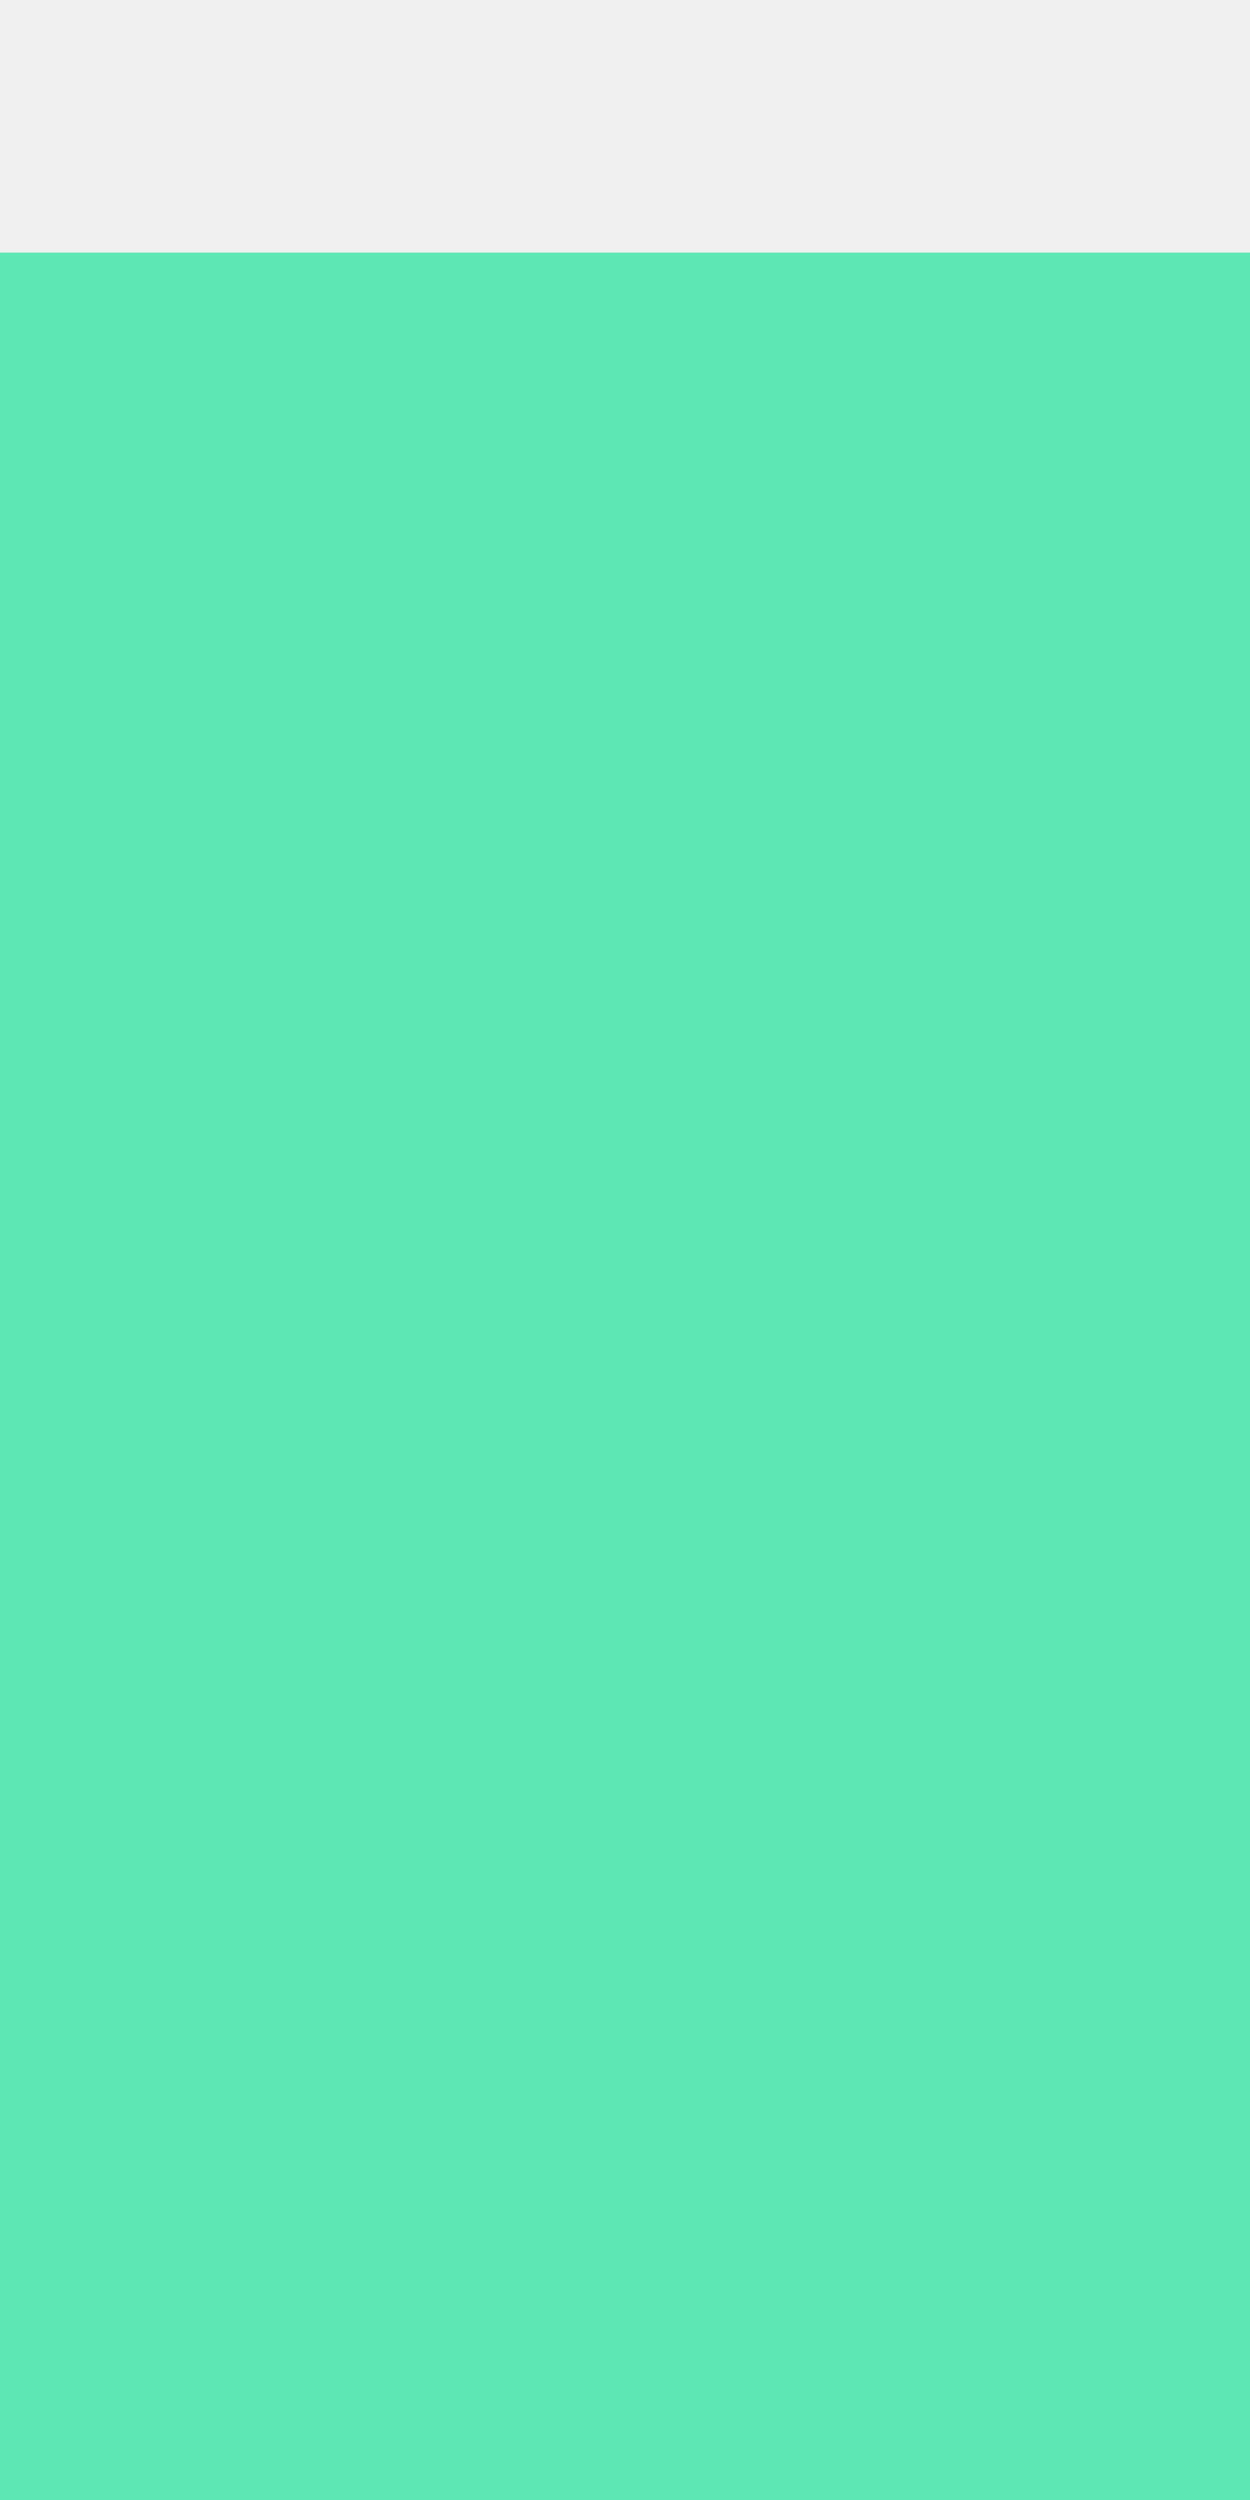
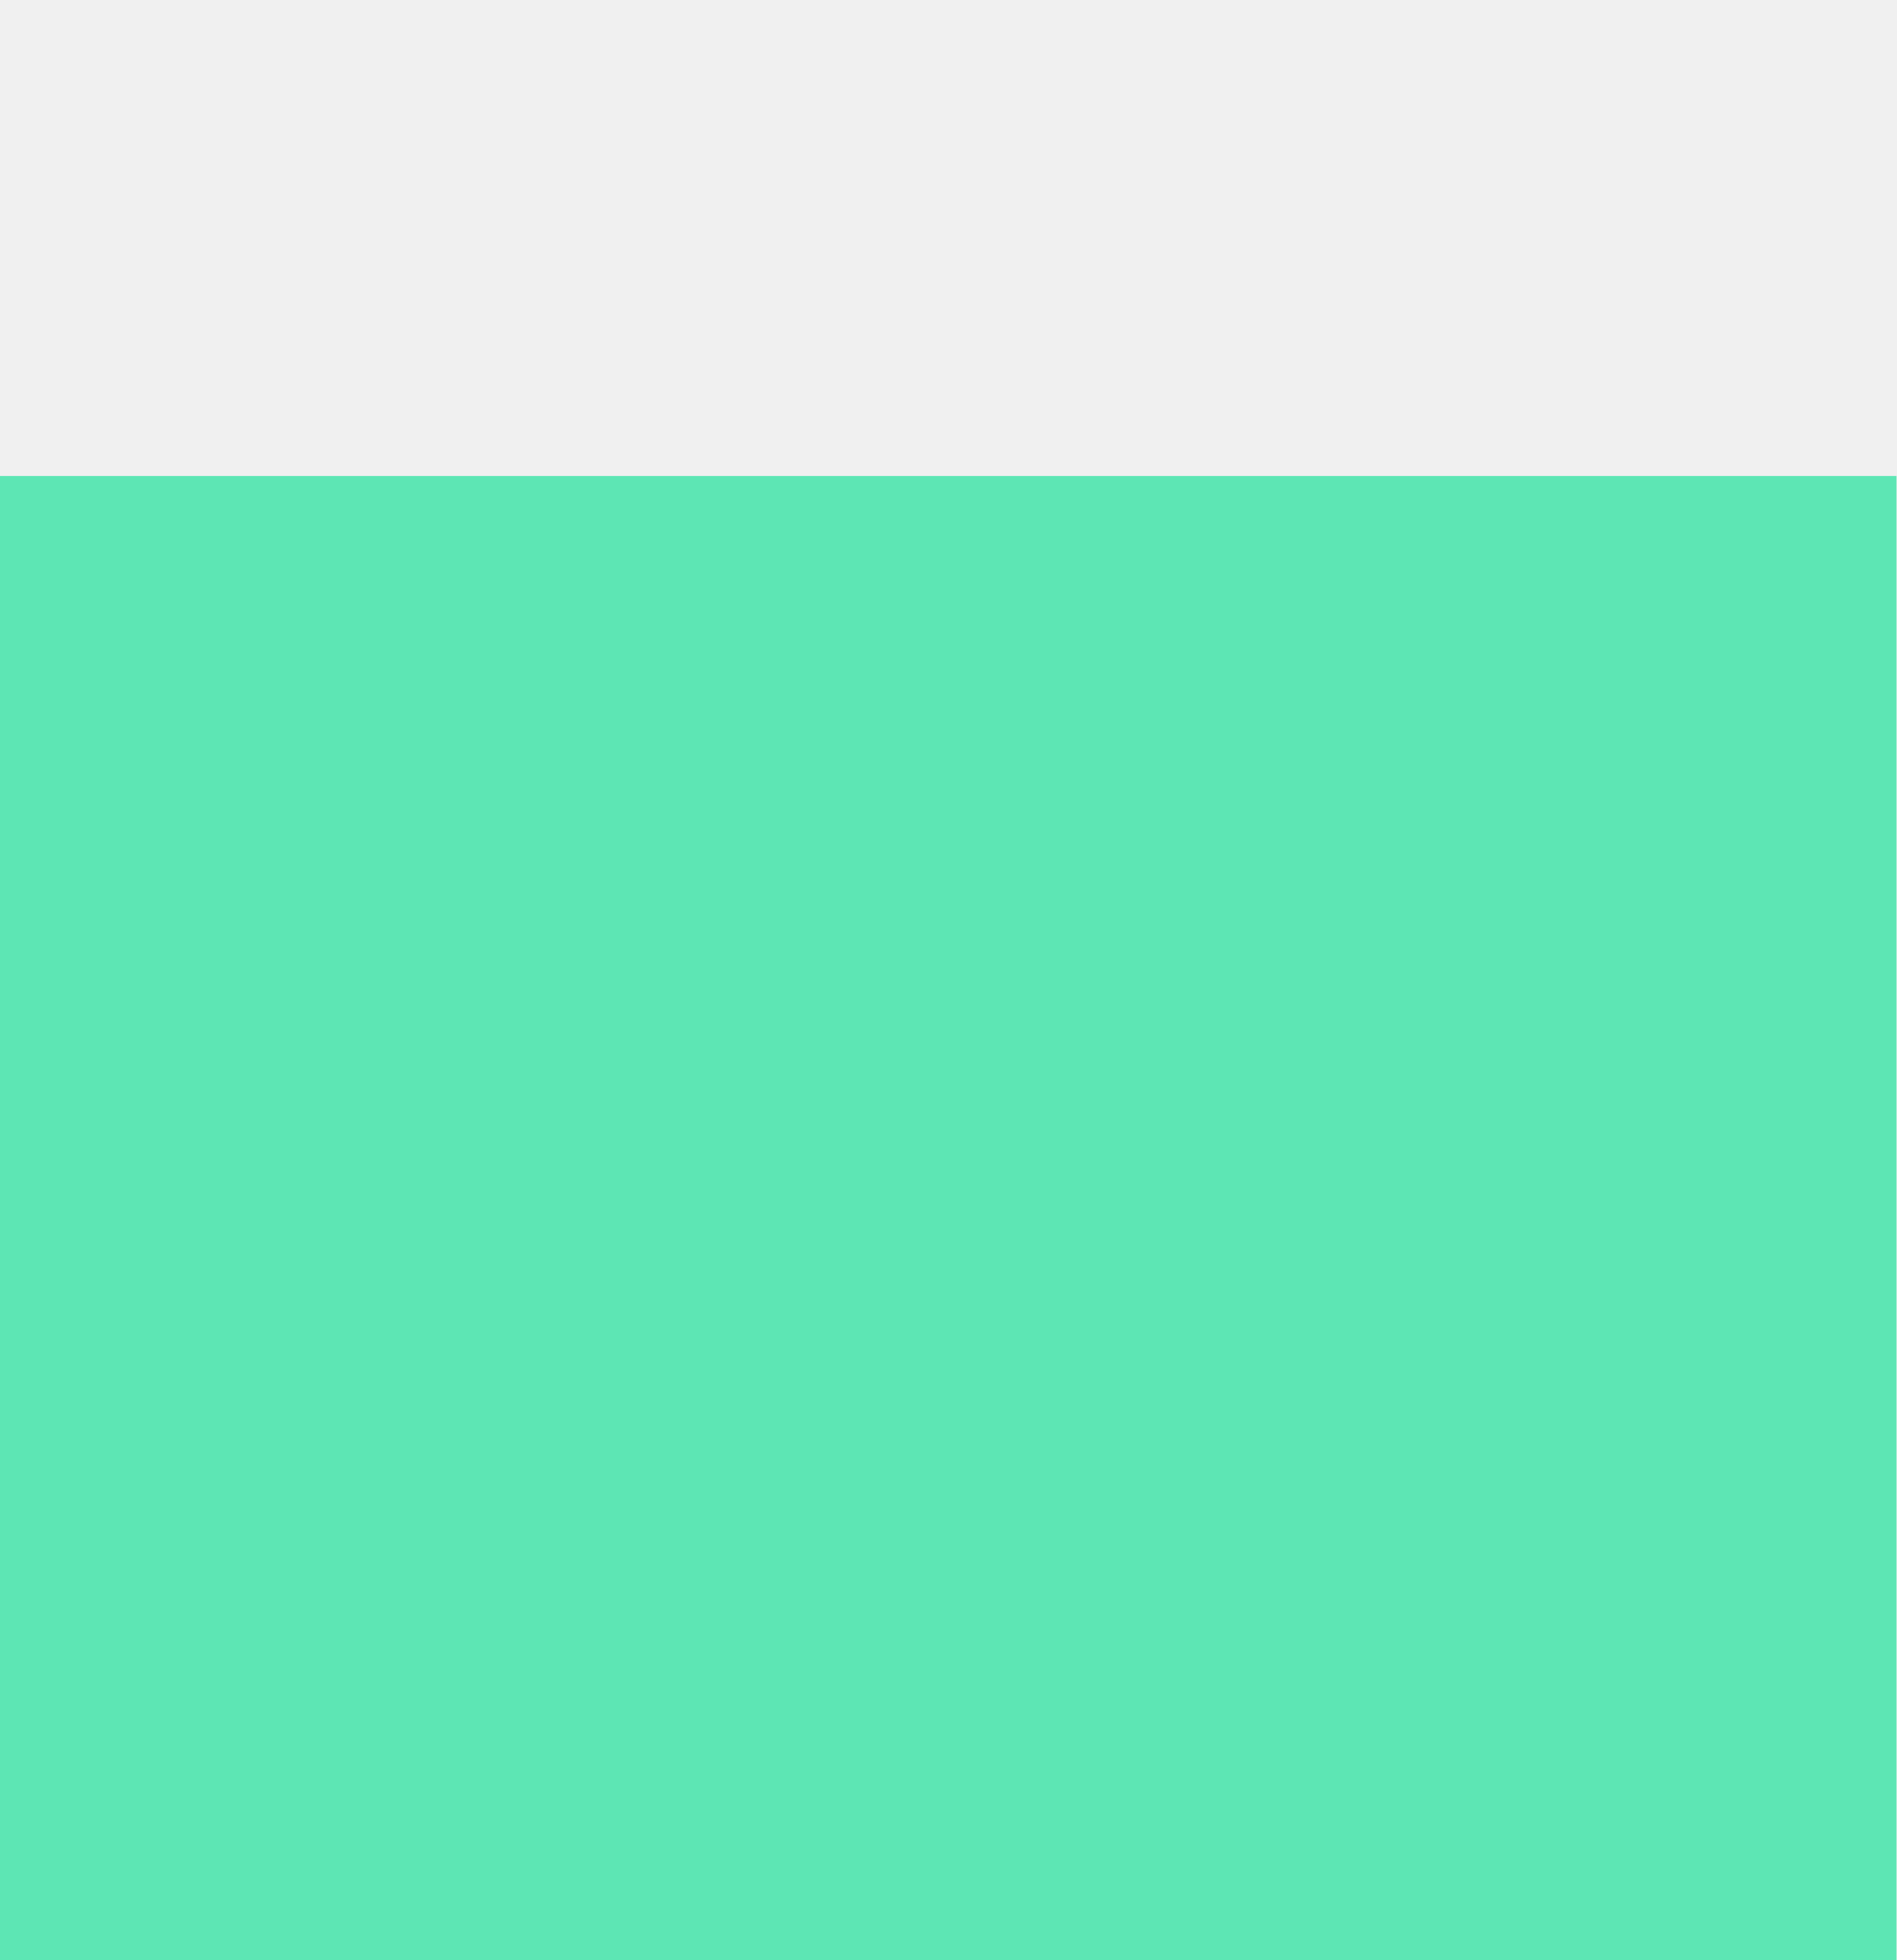
- <svg xmlns="http://www.w3.org/2000/svg" xmlns:xlink="http://www.w3.org/1999/xlink" width="120px" height="240px" viewBox="0 0 120 240" version="1.1">
+ <svg xmlns="http://www.w3.org/2000/svg" xmlns:xlink="http://www.w3.org/1999/xlink" width="120px" height="124px" viewBox="0 0 120 124" version="1.1">
  <defs>
-     <rect id="path-1" x="0" y="0" width="120" height="240" />
-     <rect id="path-3" x="0" y="0" width="1024" height="241" />
+     <rect id="path-1" x="0" y="0" width="120" height="124" />
  </defs>
  <g id="V2-Site" stroke="none" stroke-width="1" fill="none" fill-rule="evenodd">
-     <g id="Desktop-Copy" transform="translate(0, -2546)">
-       <g id="Group-29" transform="translate(0, 2546)">
+     <g id="Desktop-Copy" transform="translate(0, -2547)">
+       <g id="Group-29" transform="translate(0, 2547)">
        <mask id="mask-2" fill="white">
          <use xlink:href="#path-1" />
        </mask>
        <use id="Mask" fill-opacity="0.01" fill="#FFFFFF" xlink:href="#path-1" />
-         <g mask="url(#mask-2)">
-           <g transform="translate(0, -1)">
-             <mask id="mask-4" fill="white">
-               <use xlink:href="#path-3" />
-             </mask>
-             <g id="Mask" stroke="none" fill="none" />
-             <g id="Group-29" opacity="0.7" stroke="none" stroke-width="1" fill="none" fill-rule="evenodd" mask="url(#mask-4)">
-               <g transform="translate(-248, 0.811448)" fill="#1EE29A">
-                 <path d="M247.273,24.936 L104.914,246.992 L1383.5,246.992 L1383.5,1.511 C1298.428,11.926 1212.536,17.134 1125.824,17.134 C1077.602,17.134 1046.931,14.911 992.277,8.814 C991.283,8.703 987.692,8.302 987.895,8.325 C986.137,8.128 984.813,7.981 983.519,7.837 C921.371,0.926 884.051,-1.042 822.19,1.445 C773.316,3.41 730.81,6.653 671.674,12.351 C663.506,13.138 635.983,15.831 635.554,15.873 C621.505,17.24 611.001,18.233 600.861,19.141 C575.285,21.43 554.142,22.962 533.845,23.898 C518.949,24.585 504.682,24.936 490.663,24.936 C383.537,24.936 383.465,24.936 247.273,24.936 Z" id="Rectangle-4" stroke="#1EE29A" stroke-width="1" opacity="0.999" />
-                 <rect id="Rectangle-5" stroke="none" x="0" y="224.771" width="1310" height="13.795" />
-               </g>
-             </g>
+         <g mask="url(#mask-2)" fill="#1EE29A" fill-opacity="0.7" id="Rectangle-4" opacity="0.999">
+           <g transform="translate(-143, 0)">
+             <path d="M143,30.114 C238.855,30.114 320.076,30.114 386.663,30.114 C486.543,30.114 578.226,8.099 718.17,1.166 C858.114,-5.768 891.5,20.499 1021.824,20.499 C1108.706,20.499 1194.765,14.054 1280,1.166 L1280,305 L0,305 L143,30.114 Z" />
          </g>
        </g>
      </g>
    </g>
  </g>
</svg>
